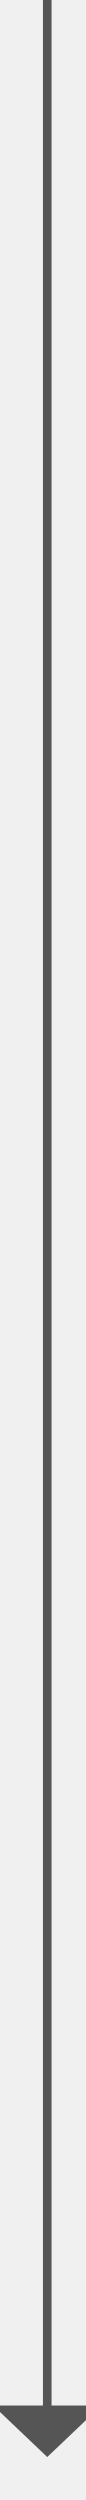
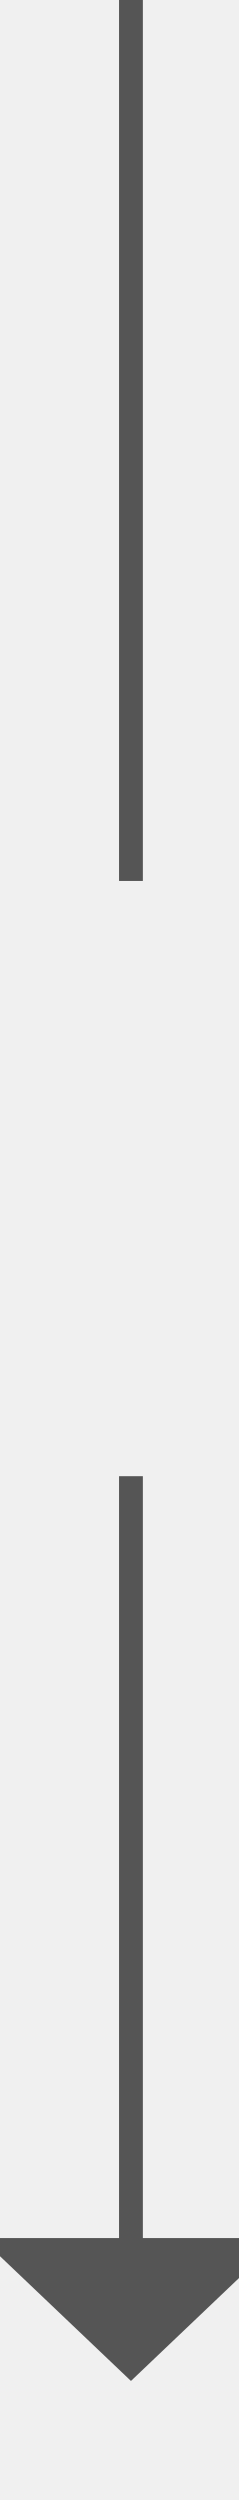
- <svg xmlns="http://www.w3.org/2000/svg" version="1.1" width="10px" height="291px" preserveAspectRatio="xMidYMin meet" viewBox="301 1038  8 291">
-   <path d="M 305.5 1038  L 305.5 1319  " stroke-width="1" stroke="#555555" fill="none" />
-   <path d="M 299.2 1318  L 305.5 1324  L 311.8 1318  L 299.2 1318  Z " fill-rule="nonzero" fill="#555555" stroke="none" />
+ <svg xmlns="http://www.w3.org/2000/svg" version="1.1" width="10px" height="105px" preserveAspectRatio="xMidYMin meet" viewBox="809 1423  8 105">
+   <defs>
+     <mask fill="white" id="clip859">
+       <path d="M 783.5 1460  L 842.5 1460  L 842.5 1485  L 783.5 1485  Z M 783.5 1423  L 842.5 1423  L 842.5 1532  L 783.5 1532  Z " fill-rule="evenodd" />
+     </mask>
+   </defs>
+   <path d="M 813.5 1460  L 813.5 1423  M 813.5 1485  L 813.5 1518  " stroke-width="1" stroke="#555555" fill="none" />
+   <path d="M 807.2 1517  L 813.5 1523  L 819.8 1517  L 807.2 1517  Z " fill-rule="nonzero" fill="#555555" stroke="none" mask="url(#clip859)" />
</svg>
